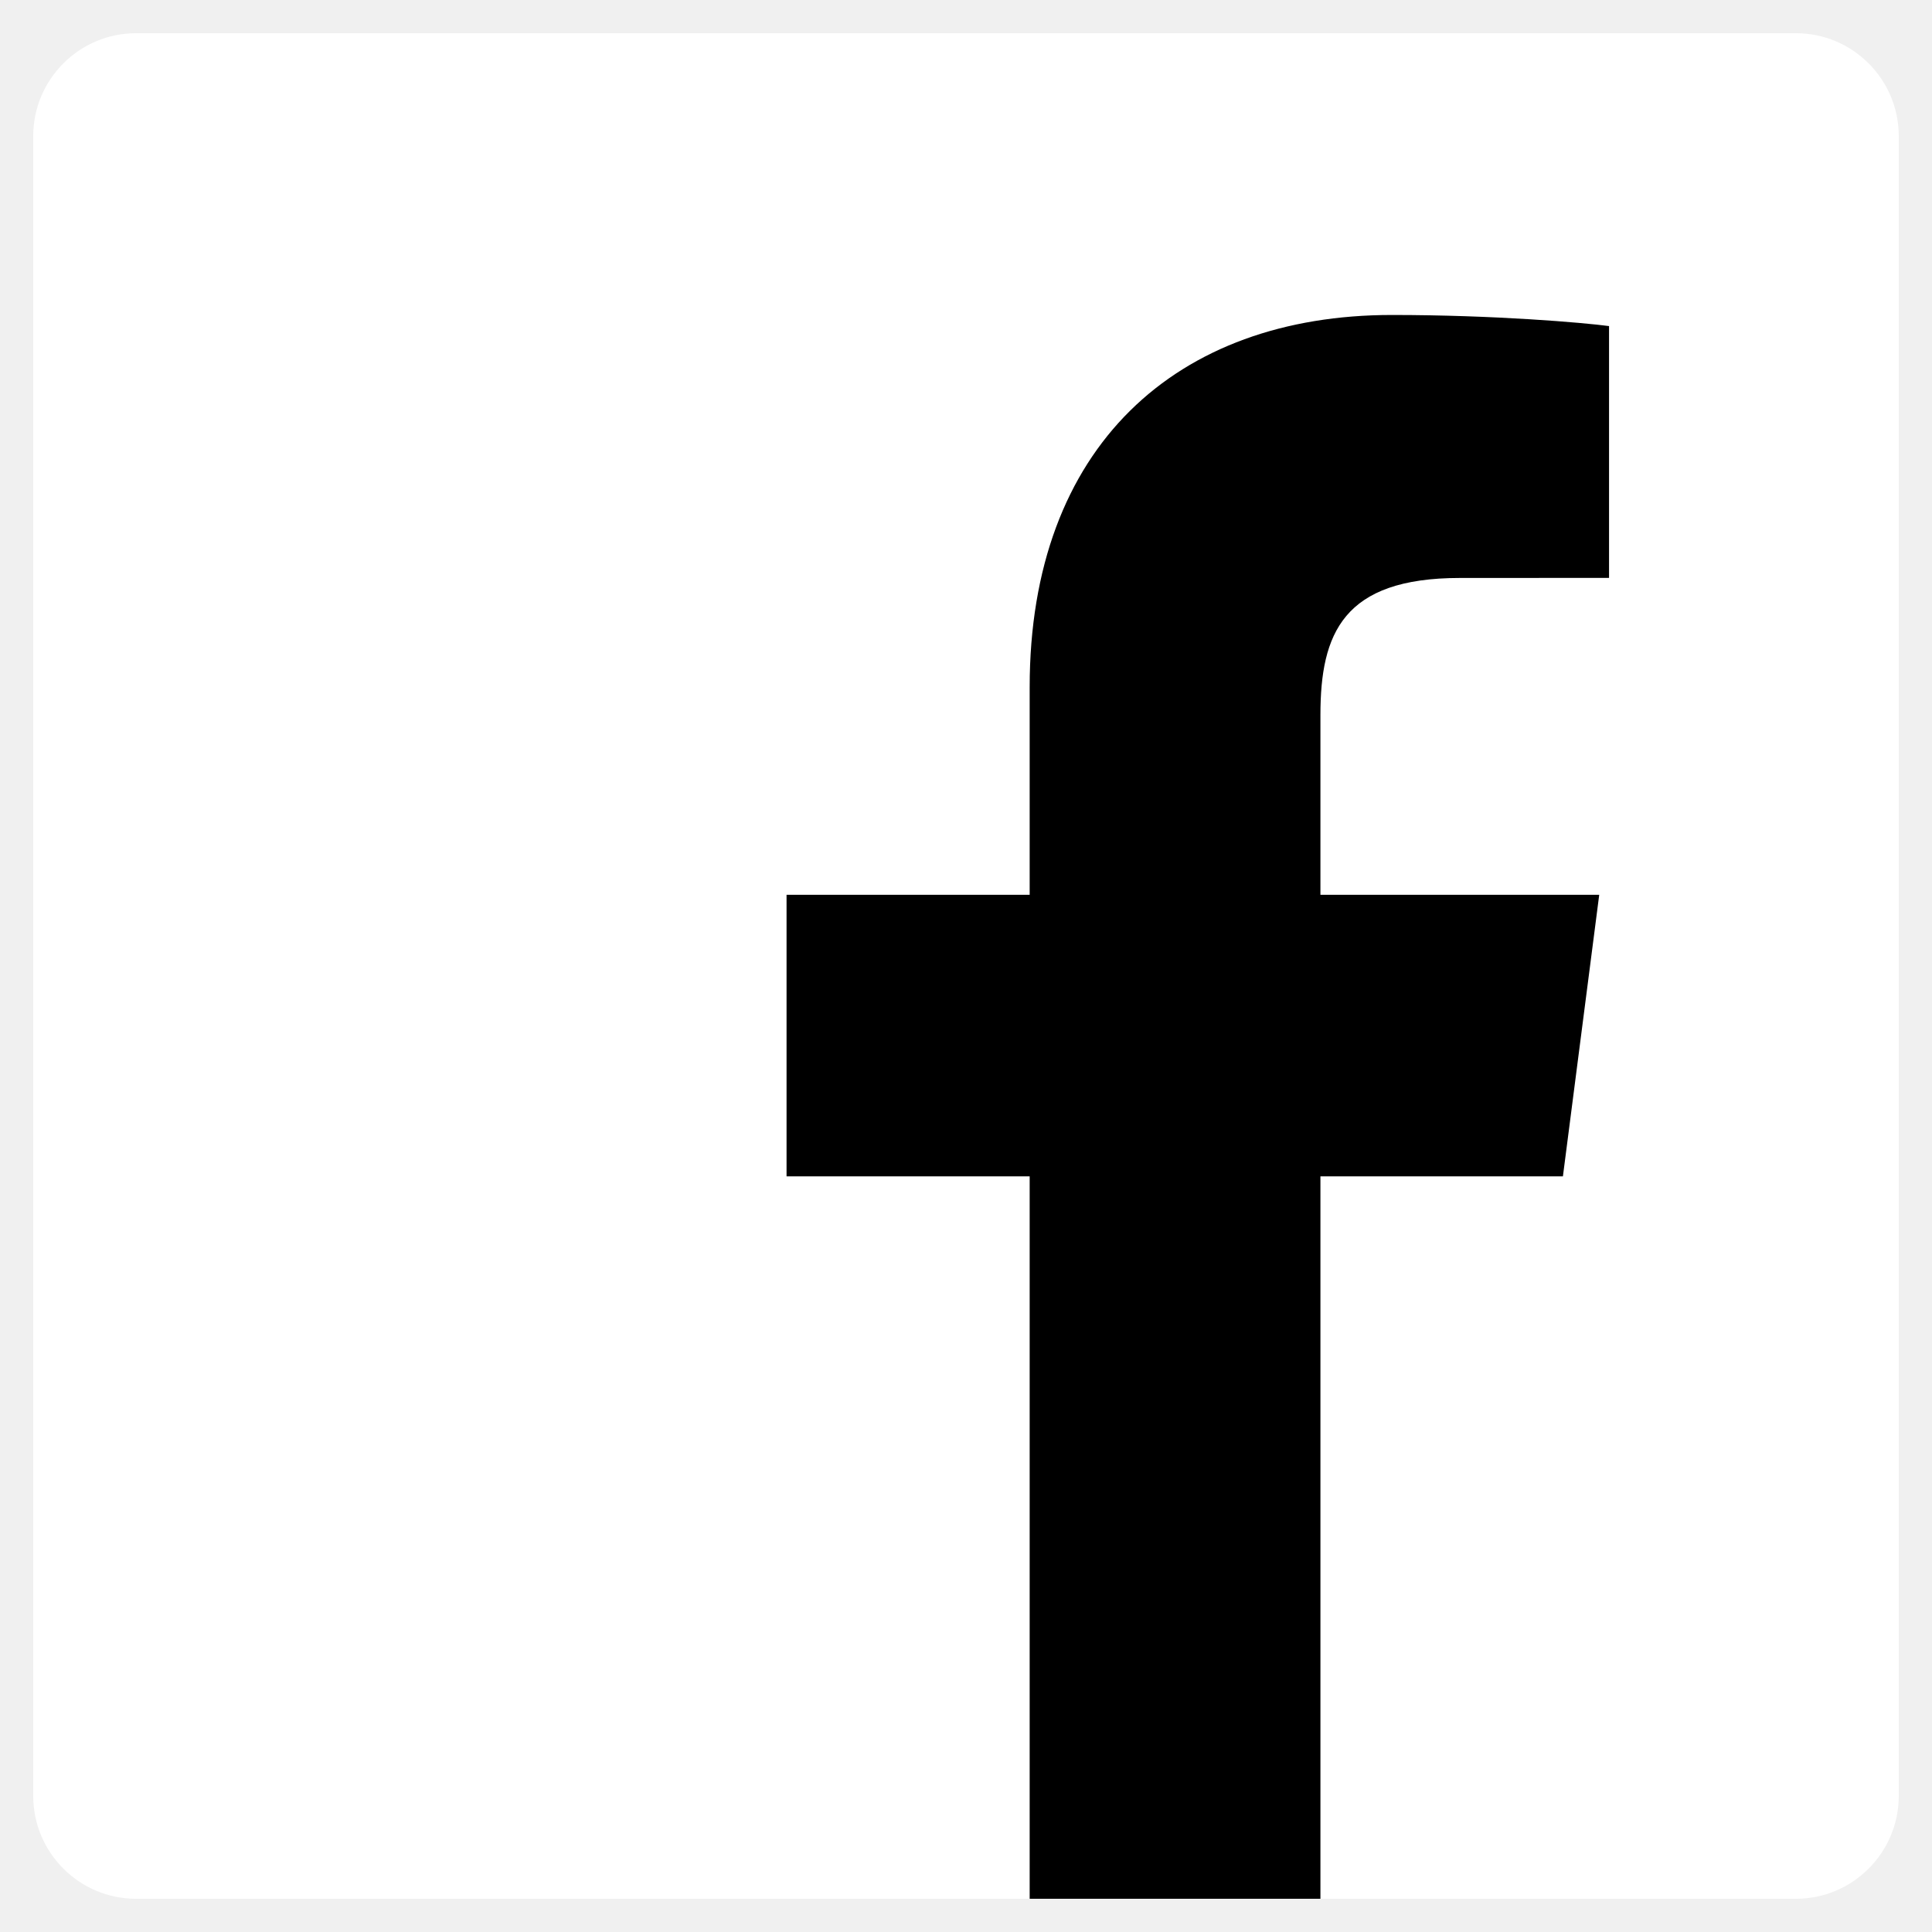
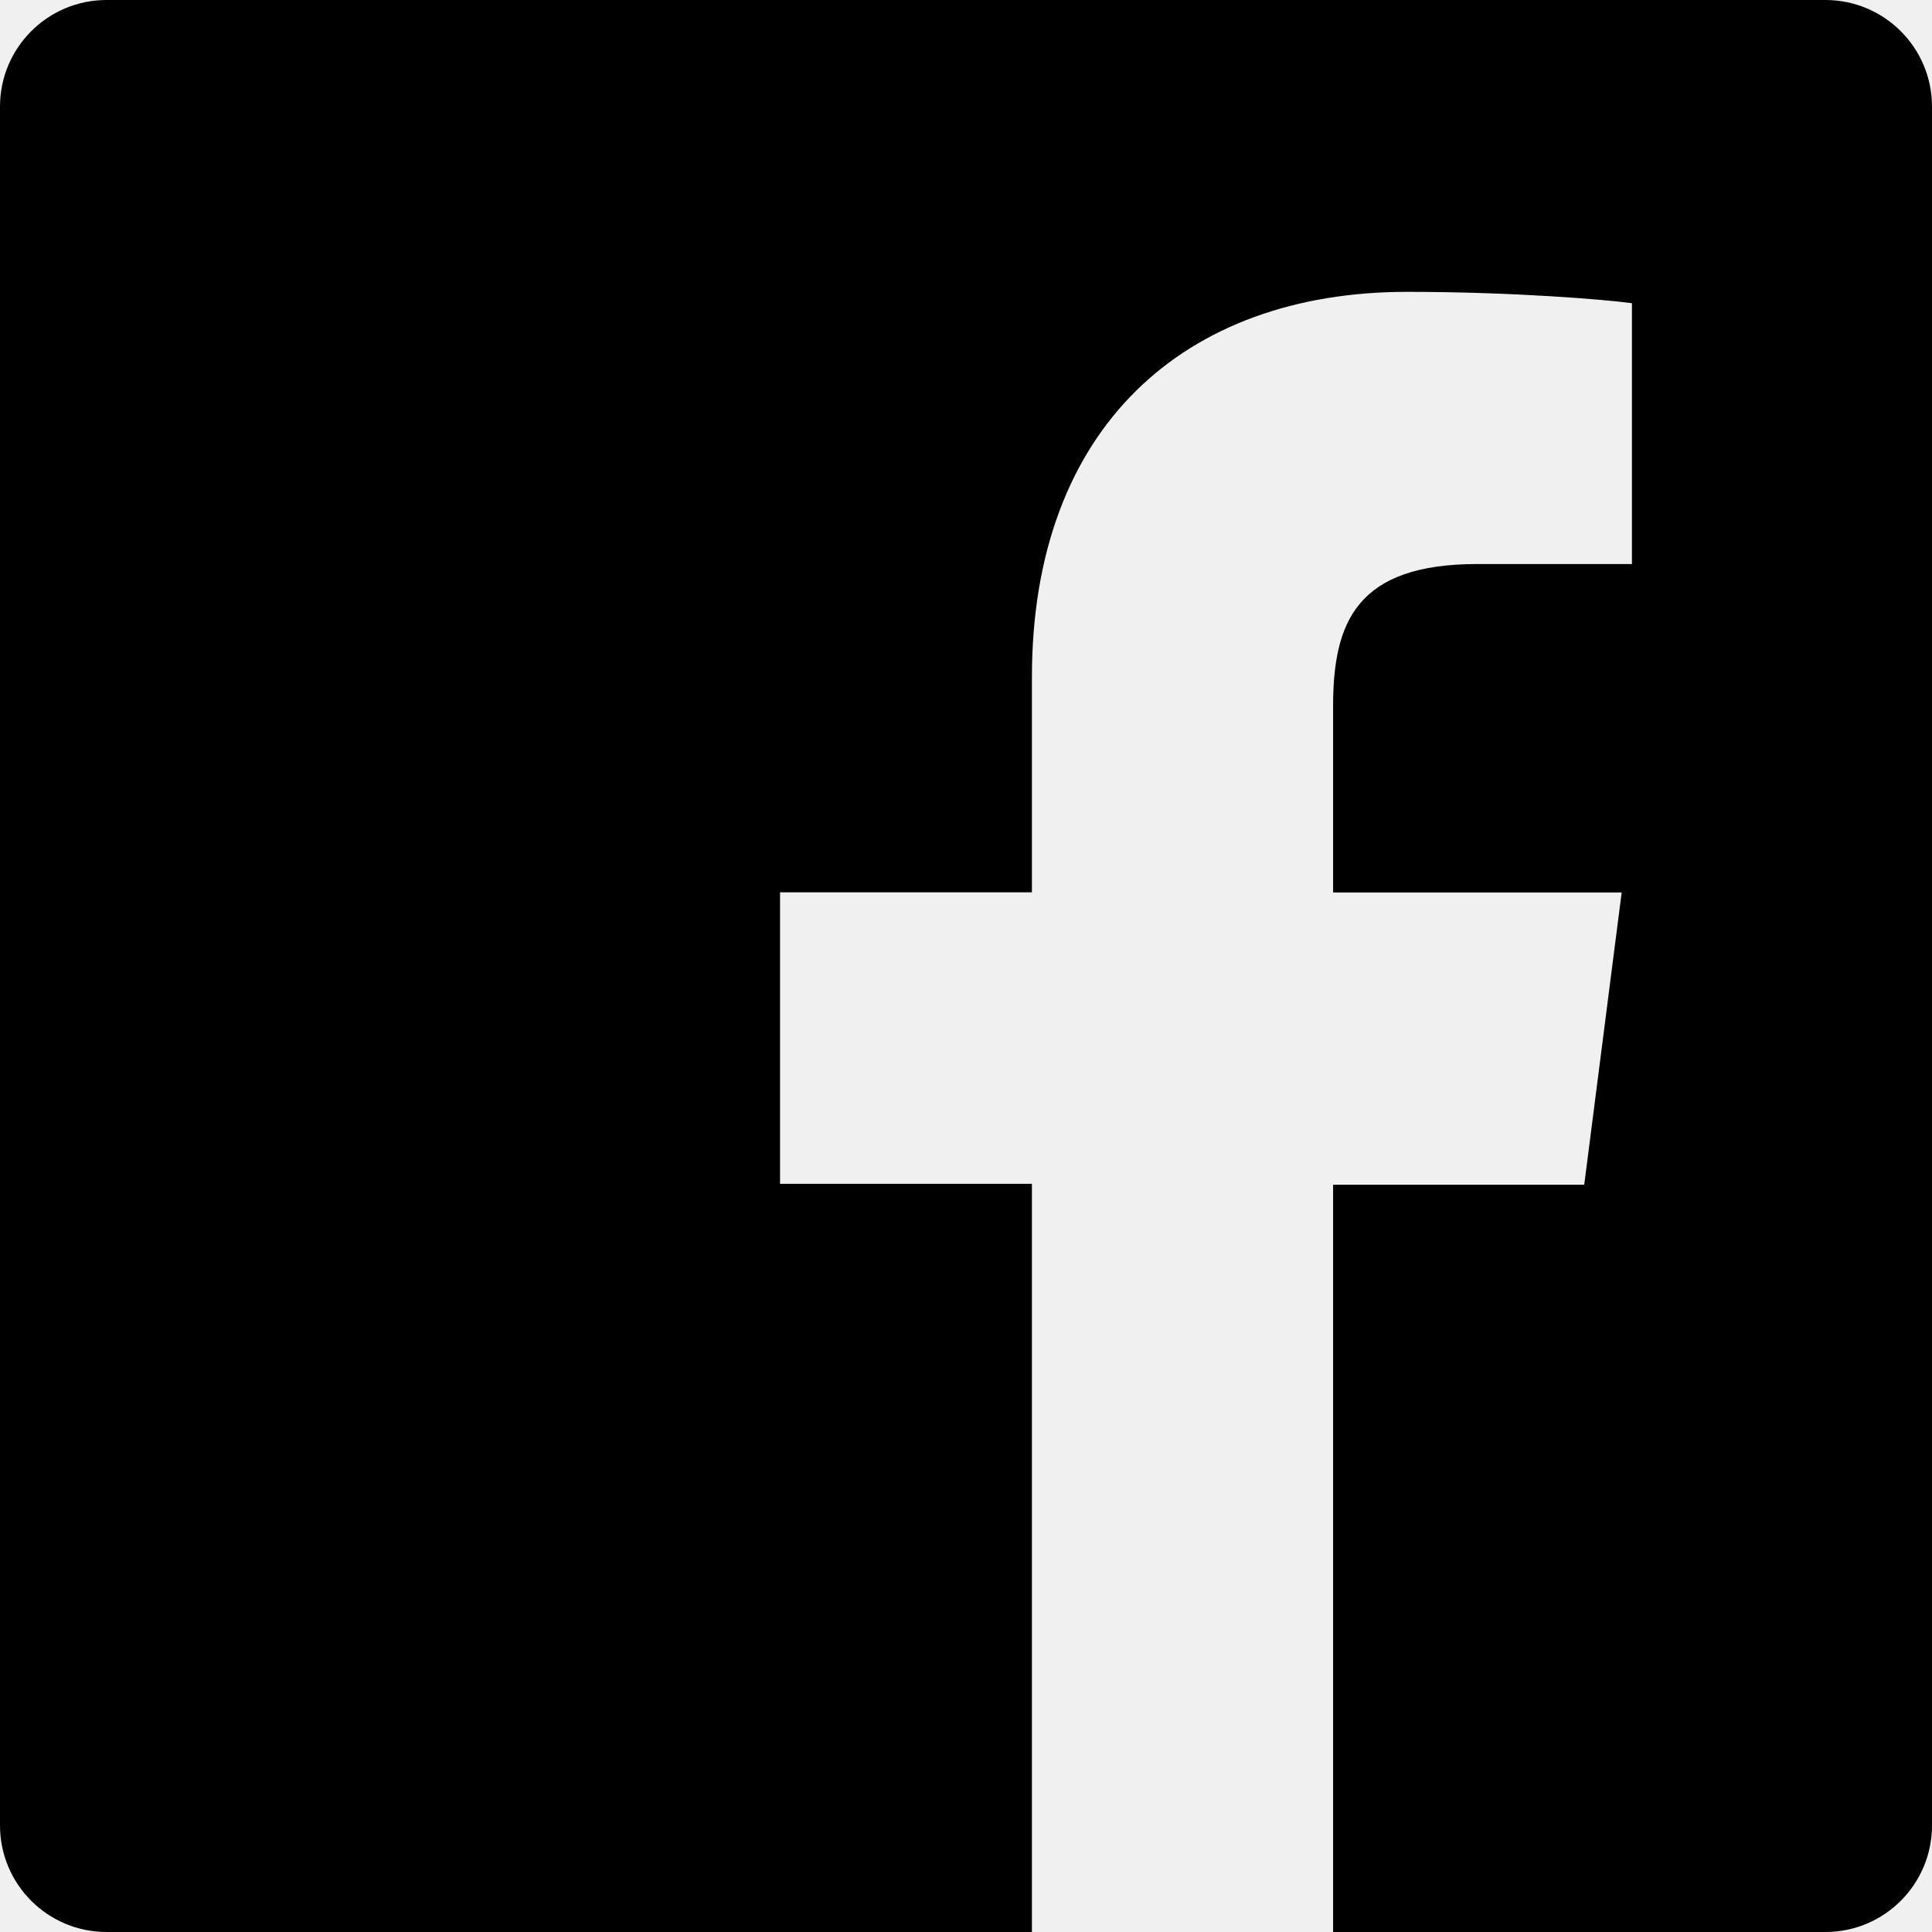
- <svg xmlns="http://www.w3.org/2000/svg" version="1.1" id="Layer_1" x="0px" y="0px" width="266.893px" height="266.895px" viewBox="0 0 266.893 266.895" enable-background="new 0 0 266.893 266.895" xml:space="preserve">
-   <defs id="defs7" />
-   <path id="Blue_1_" fill="#ffffff" d="M248.082,262.307c7.854,0,14.223-6.369,14.223-14.225V18.812  c0-7.857-6.368-14.224-14.223-14.224H18.812c-7.857,0-14.224,6.367-14.224,14.224v229.27c0,7.855,6.366,14.225,14.224,14.225  H248.082z" />
-   <path id="f" fill="#000000" d="M182.409,262.307v-99.803h33.499l5.016-38.895h-38.515V98.777c0-11.261,3.127-18.935,19.275-18.935  l20.596-0.009V45.045c-3.562-0.474-15.788-1.533-30.012-1.533c-29.695,0-50.025,18.126-50.025,51.413v28.684h-33.585v38.895h33.585  v99.803H182.409z" />
+ <svg xmlns="http://www.w3.org/2000/svg" viewBox="0 0 16 16" fill-rule="evenodd" clip-rule="evenodd" stroke-linejoin="round" stroke-miterlimit="1.414">
+   <path d="M15.117 0H.883C.395 0 0 .395 0 .883v14.234c0 .488.395.883.883.883h7.663V9.804H6.46V7.39h2.086V5.607c0-2.066 1.262-3.19 3.106-3.19.883 0 1.642.064 1.863.094v2.16h-1.28c-1 0-1.195.48-1.195 1.18v1.54h2.39l-.31 2.42h-2.08V16h4.077c.488 0 .883-.395.883-.883V.883C16 .395 15.605 0 15.117 0" fill-rule="nonzero" />
</svg>
